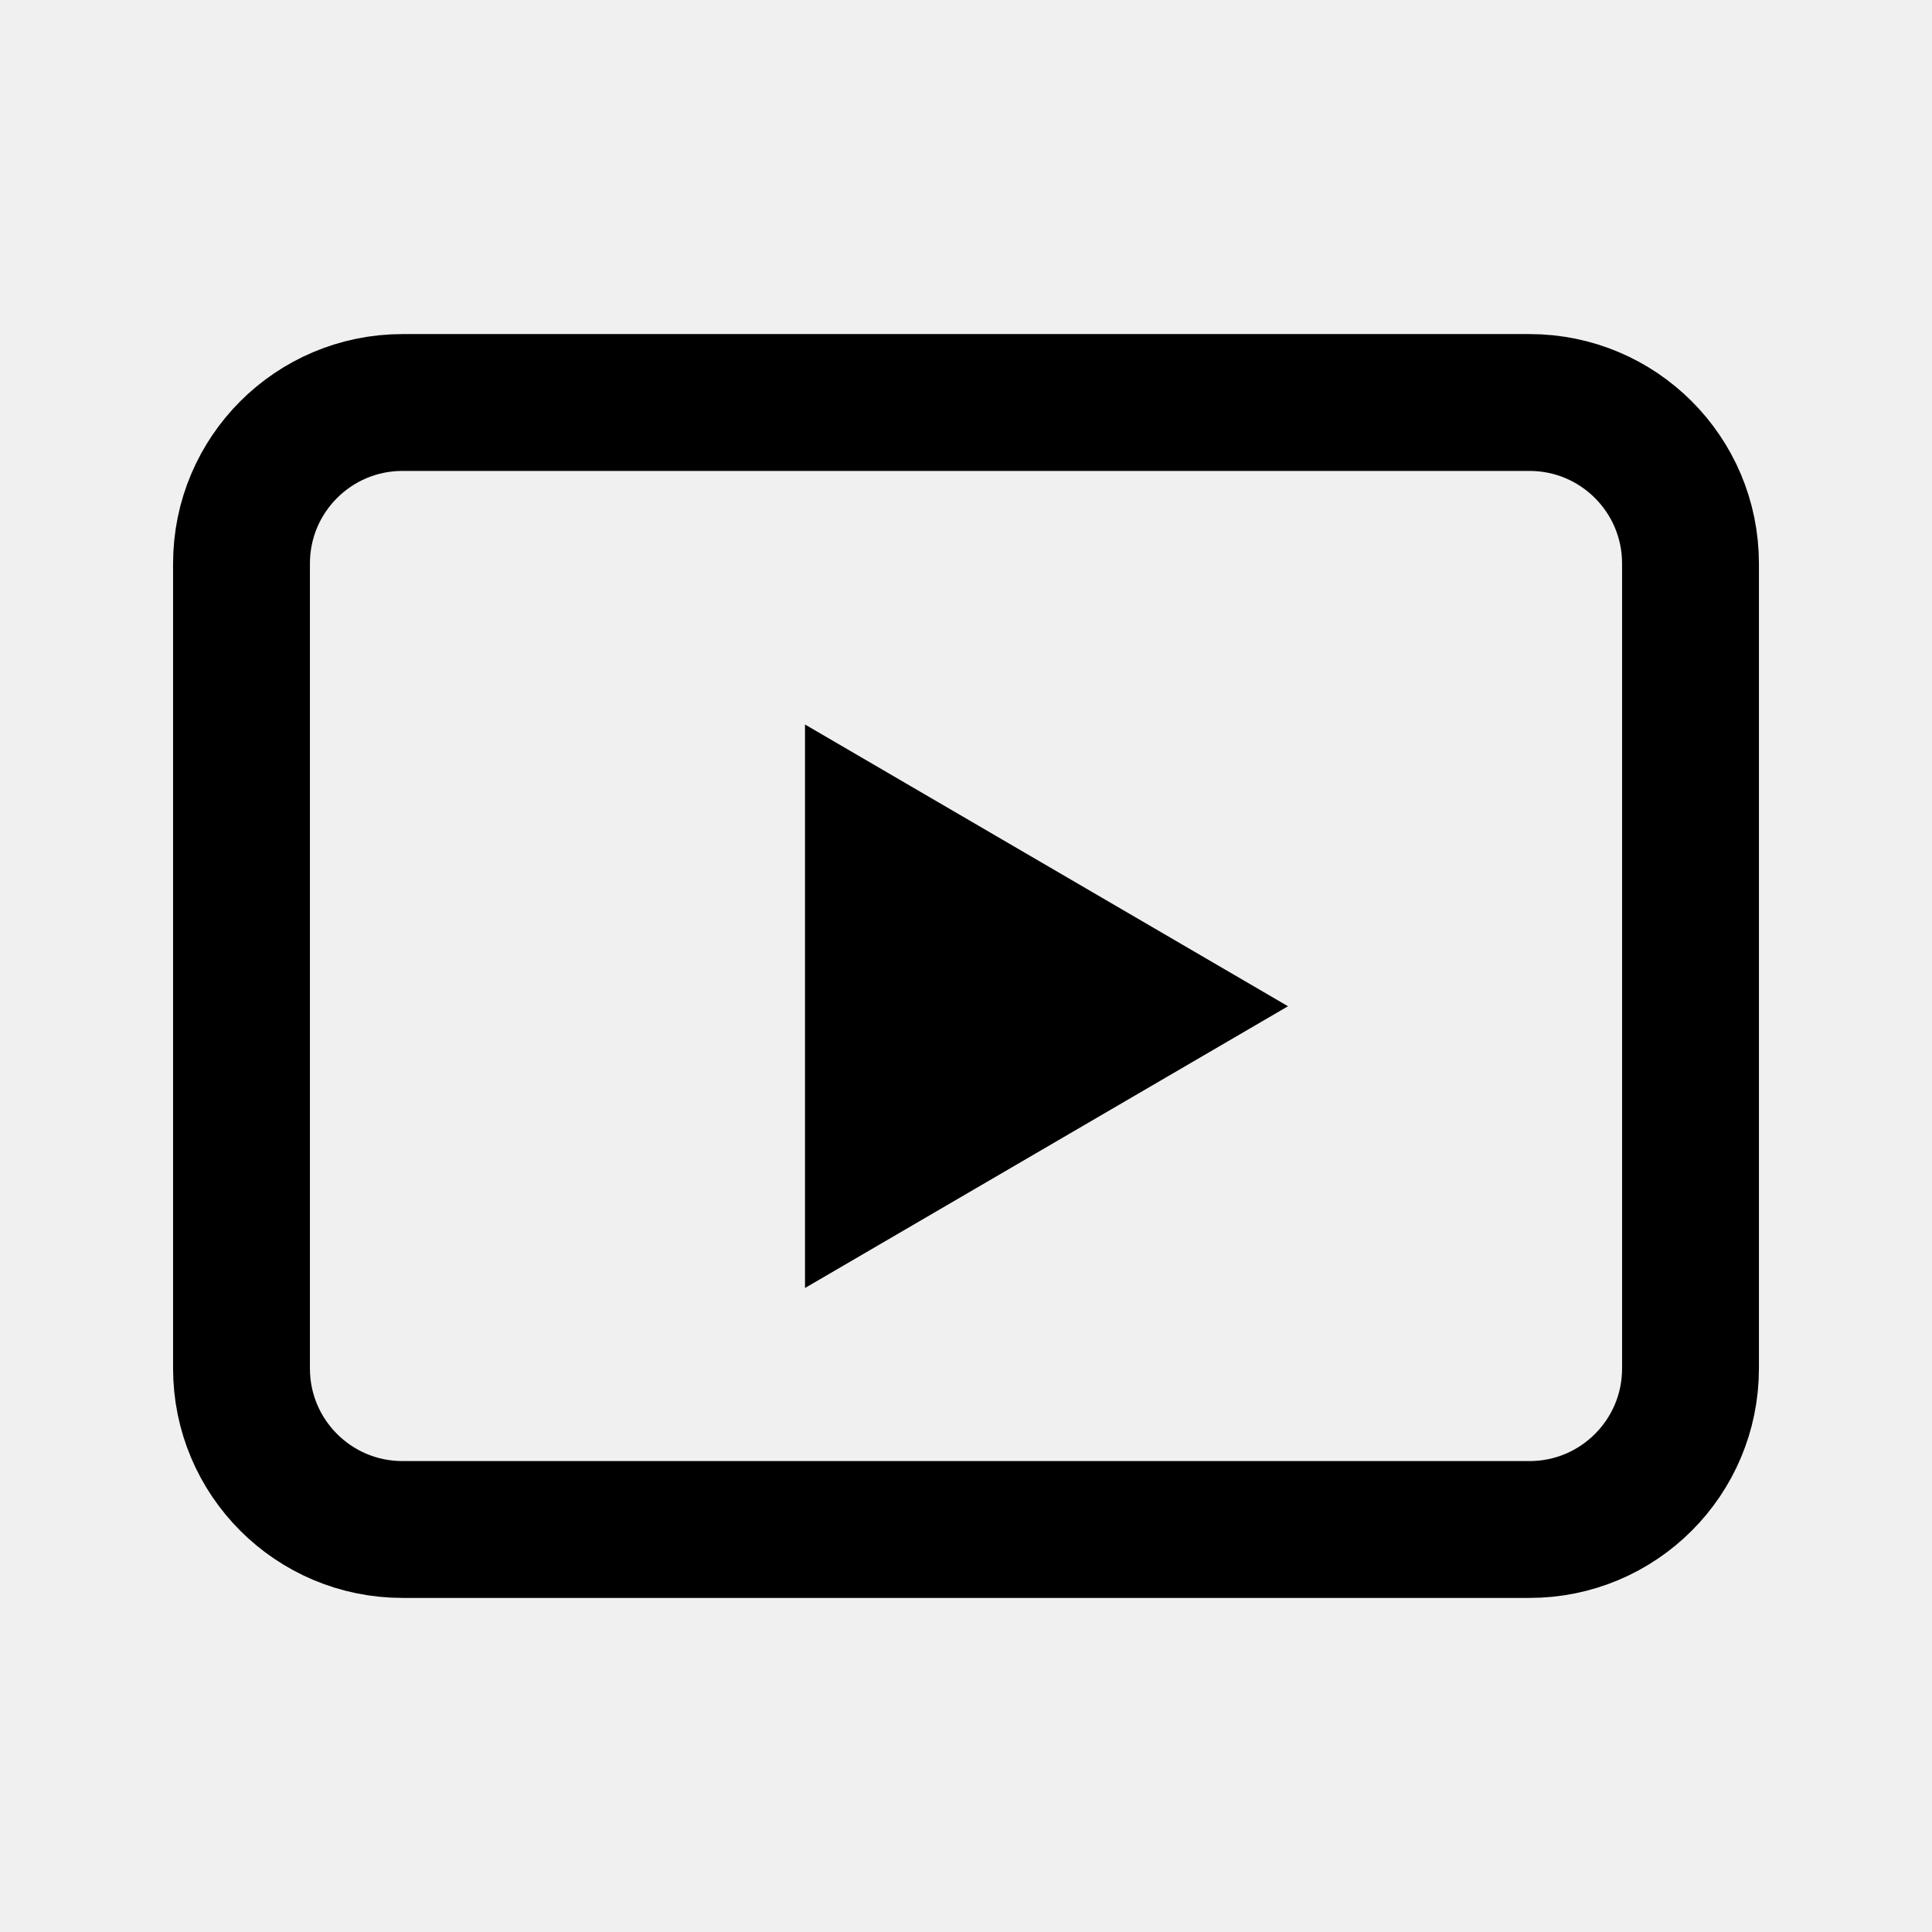
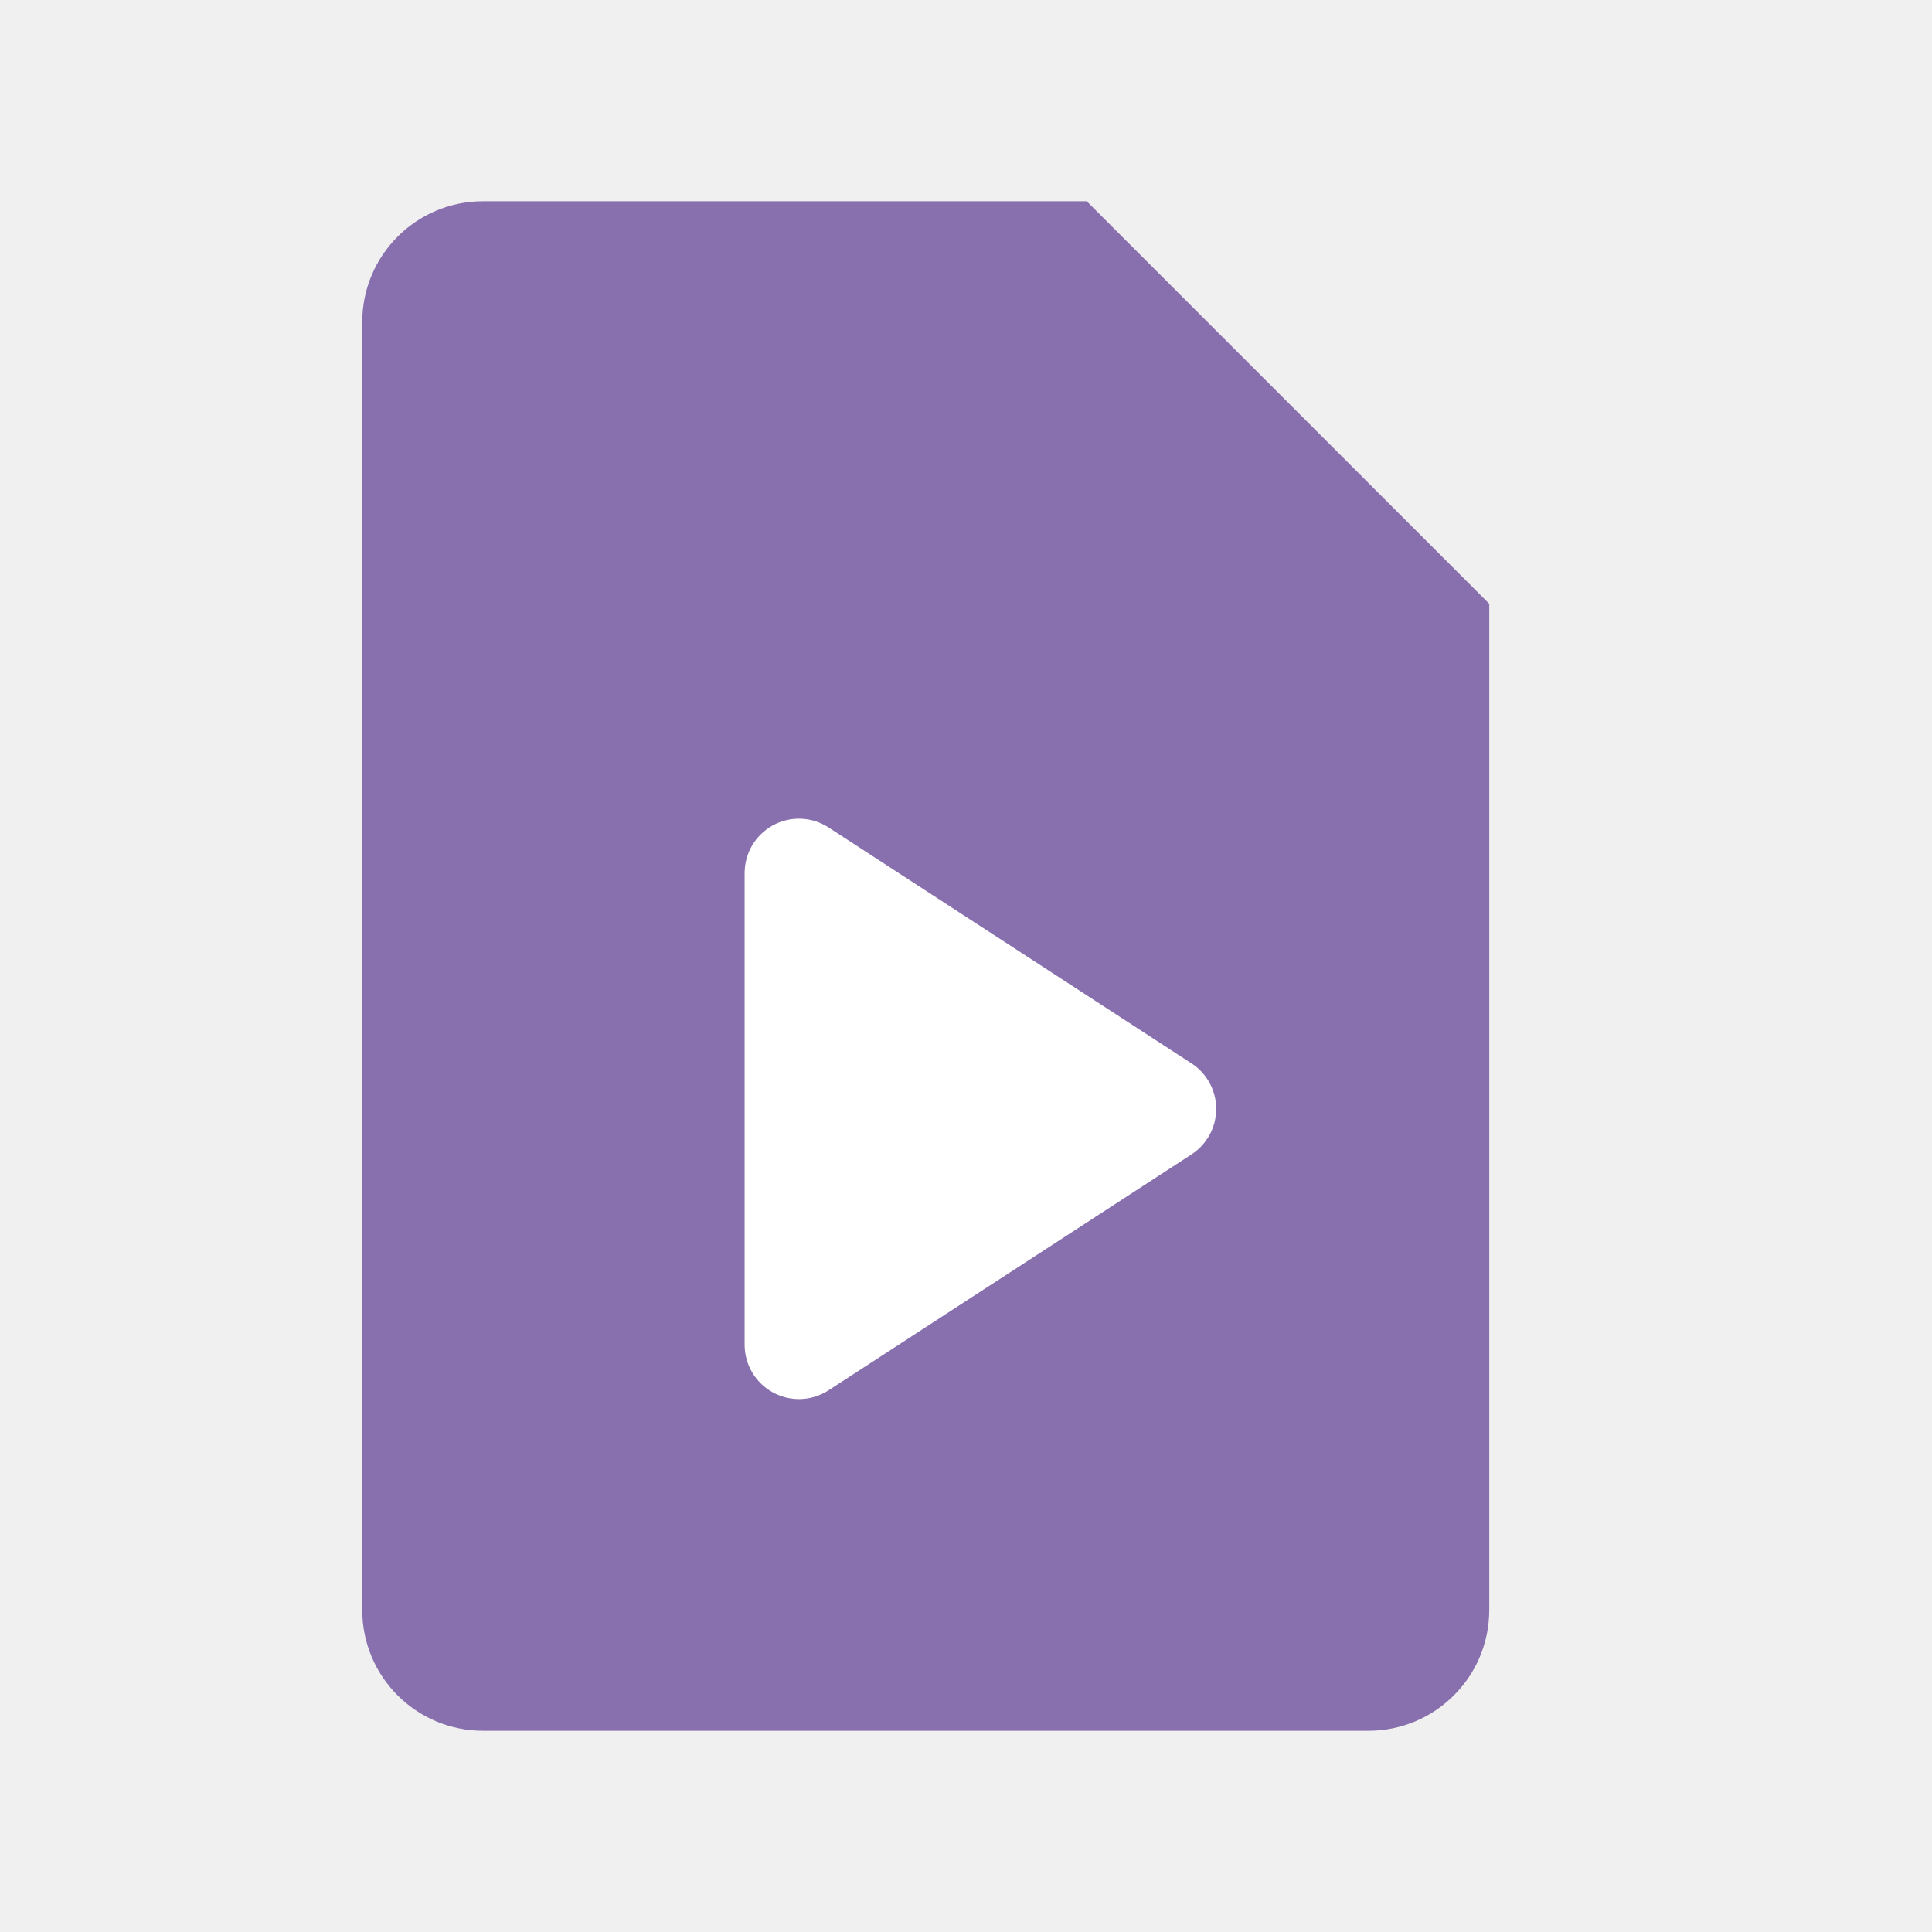
<svg xmlns="http://www.w3.org/2000/svg" viewBox="0 0 24 24">
-   <rect x="3" y="5" width="18" height="14" rx="2" fill="none" stroke="#000" stroke-width="1.7" />
-   <path fill="#000" d="m10 9 6 3.5-6 3.5z" />
+   <path fill="#8870AE" d="M6 2.5h7.5l5 5V20a1.5 1.5 0 0 1-1.5 1.5H6A1.5 1.5 0 0 1 4.5 20V4A1.5 1.5 0 0 1 6 2.5Z" />
+   <g transform="translate(11.5 14) scale(0.9) translate(-11.5 -14)">
+     <path fill="#fff" d="M9 10.5a.75.75 0 0 1 1.15-.64l5 3.25a.75.75 0 0 1 0 1.28l-5 3.25A.75.75 0 0 1 9 17Z" />
+   </g>
</svg>
